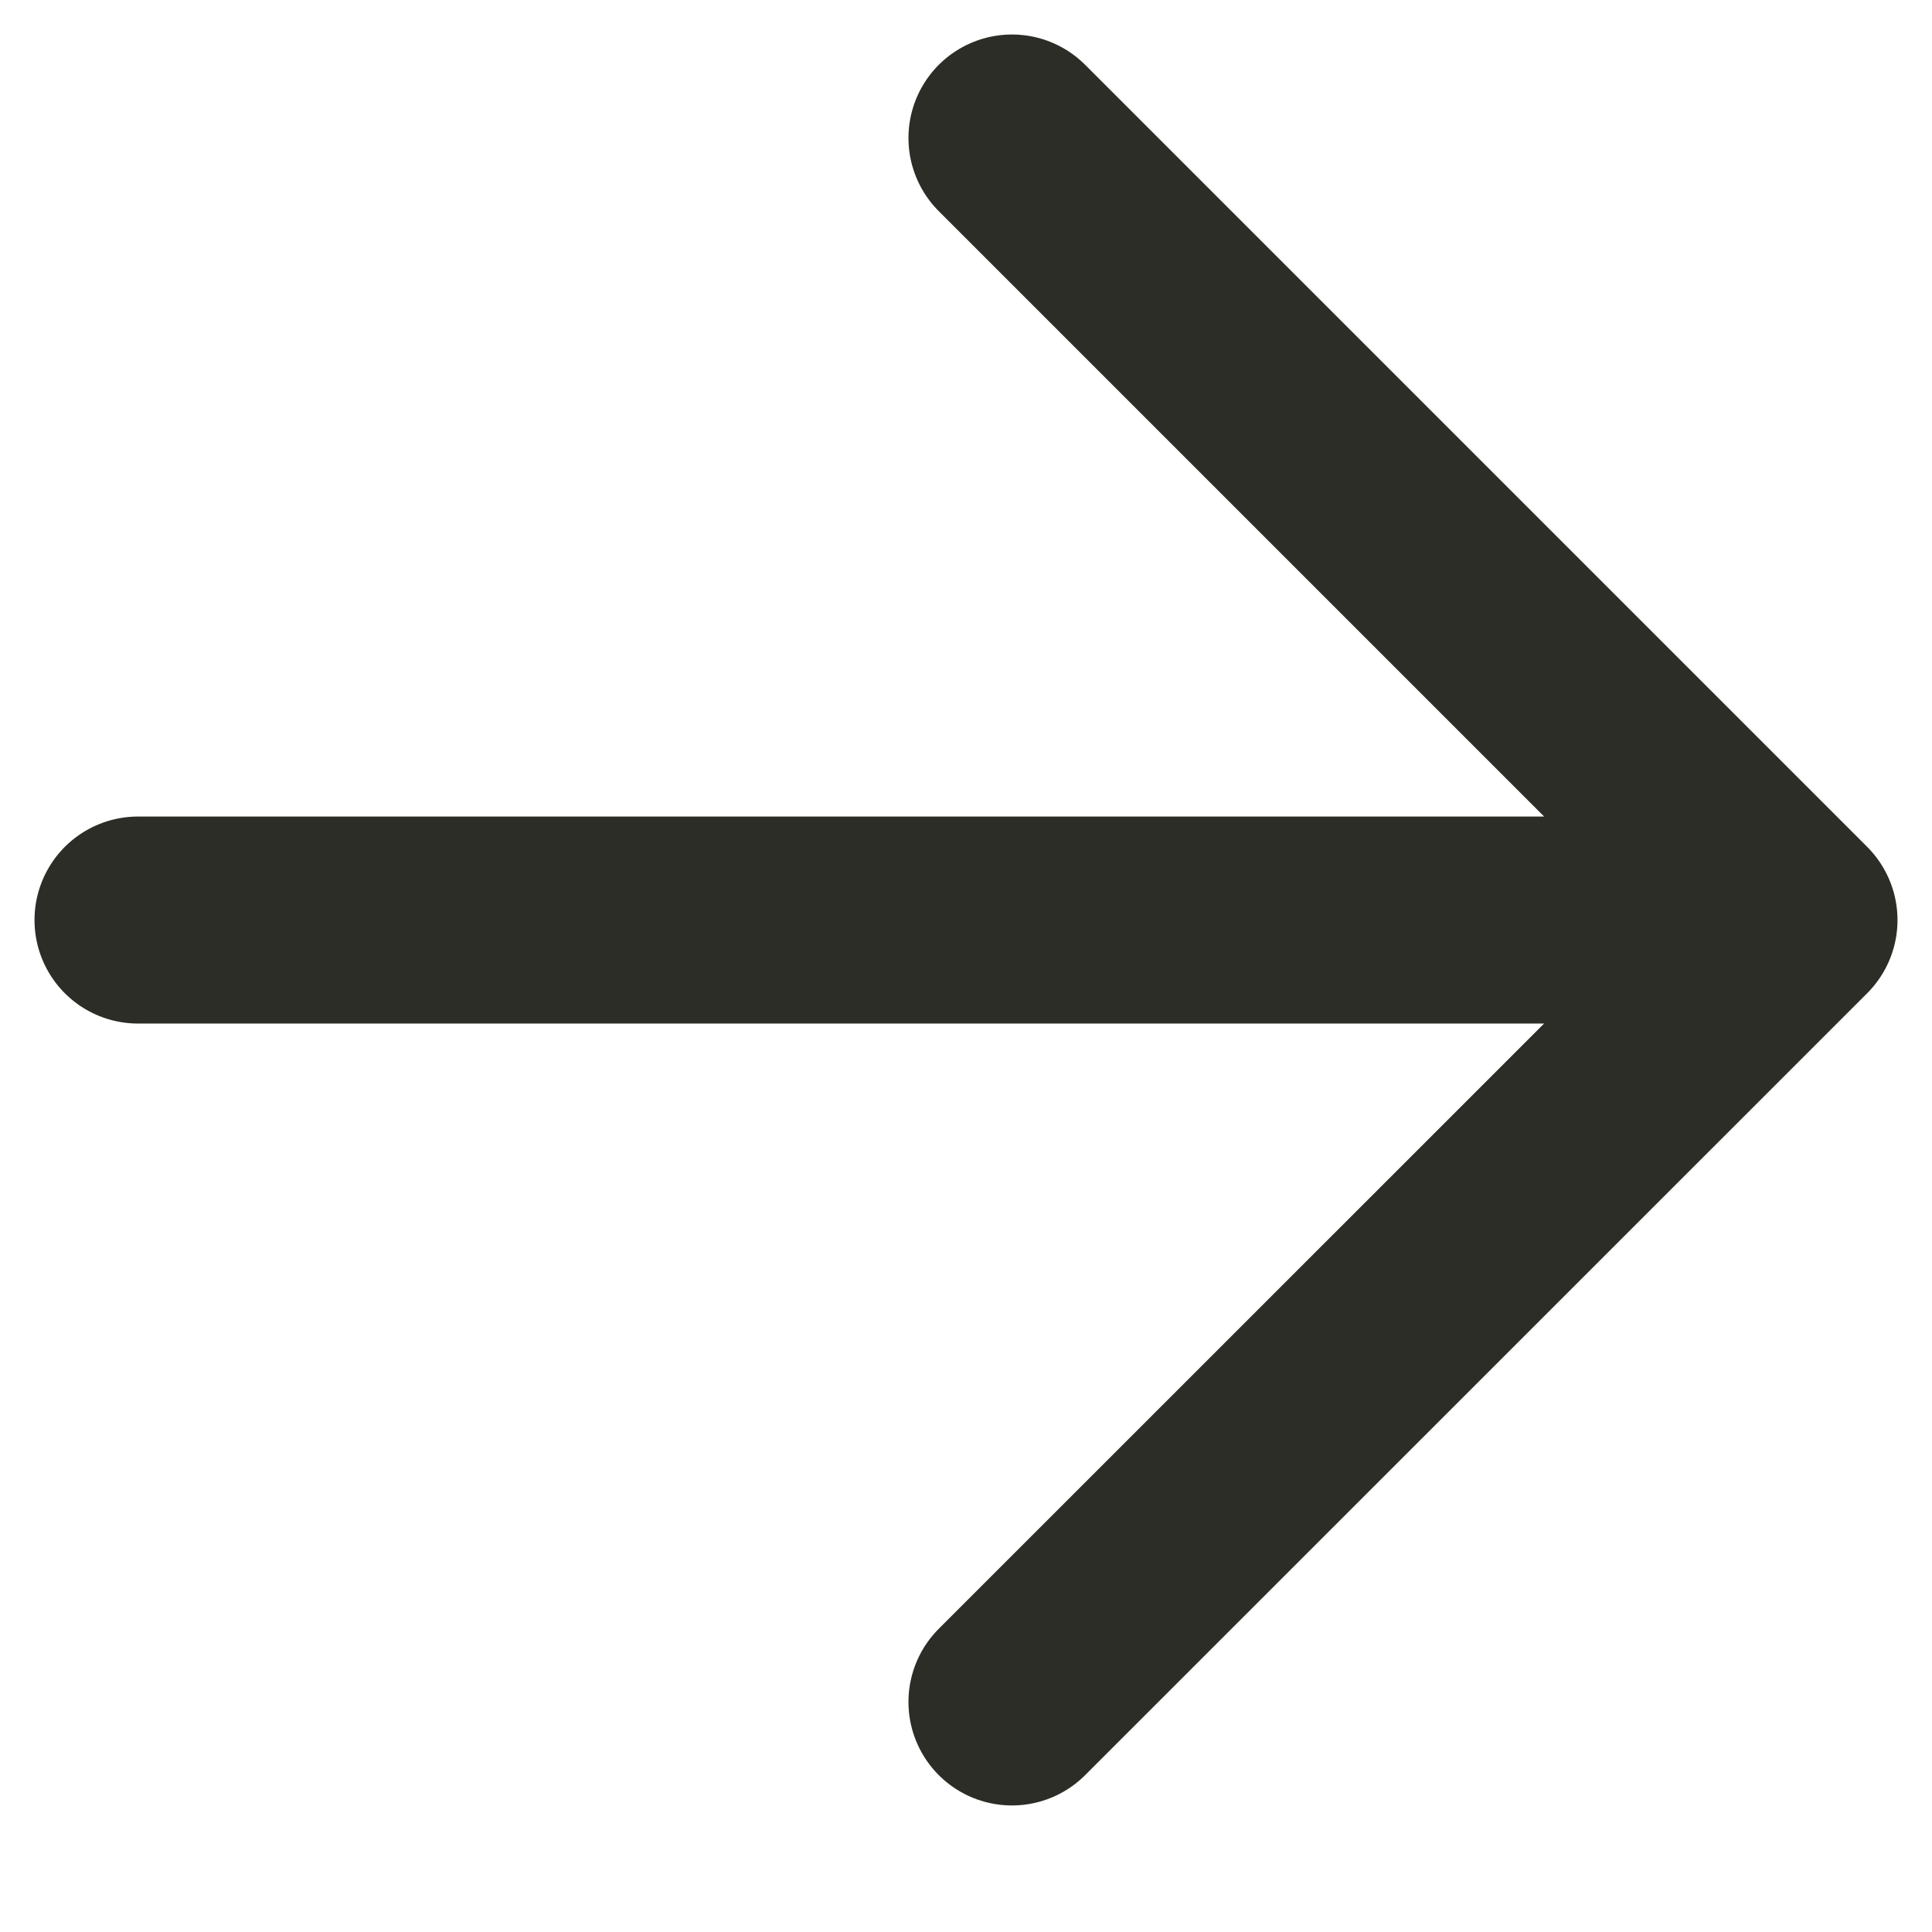
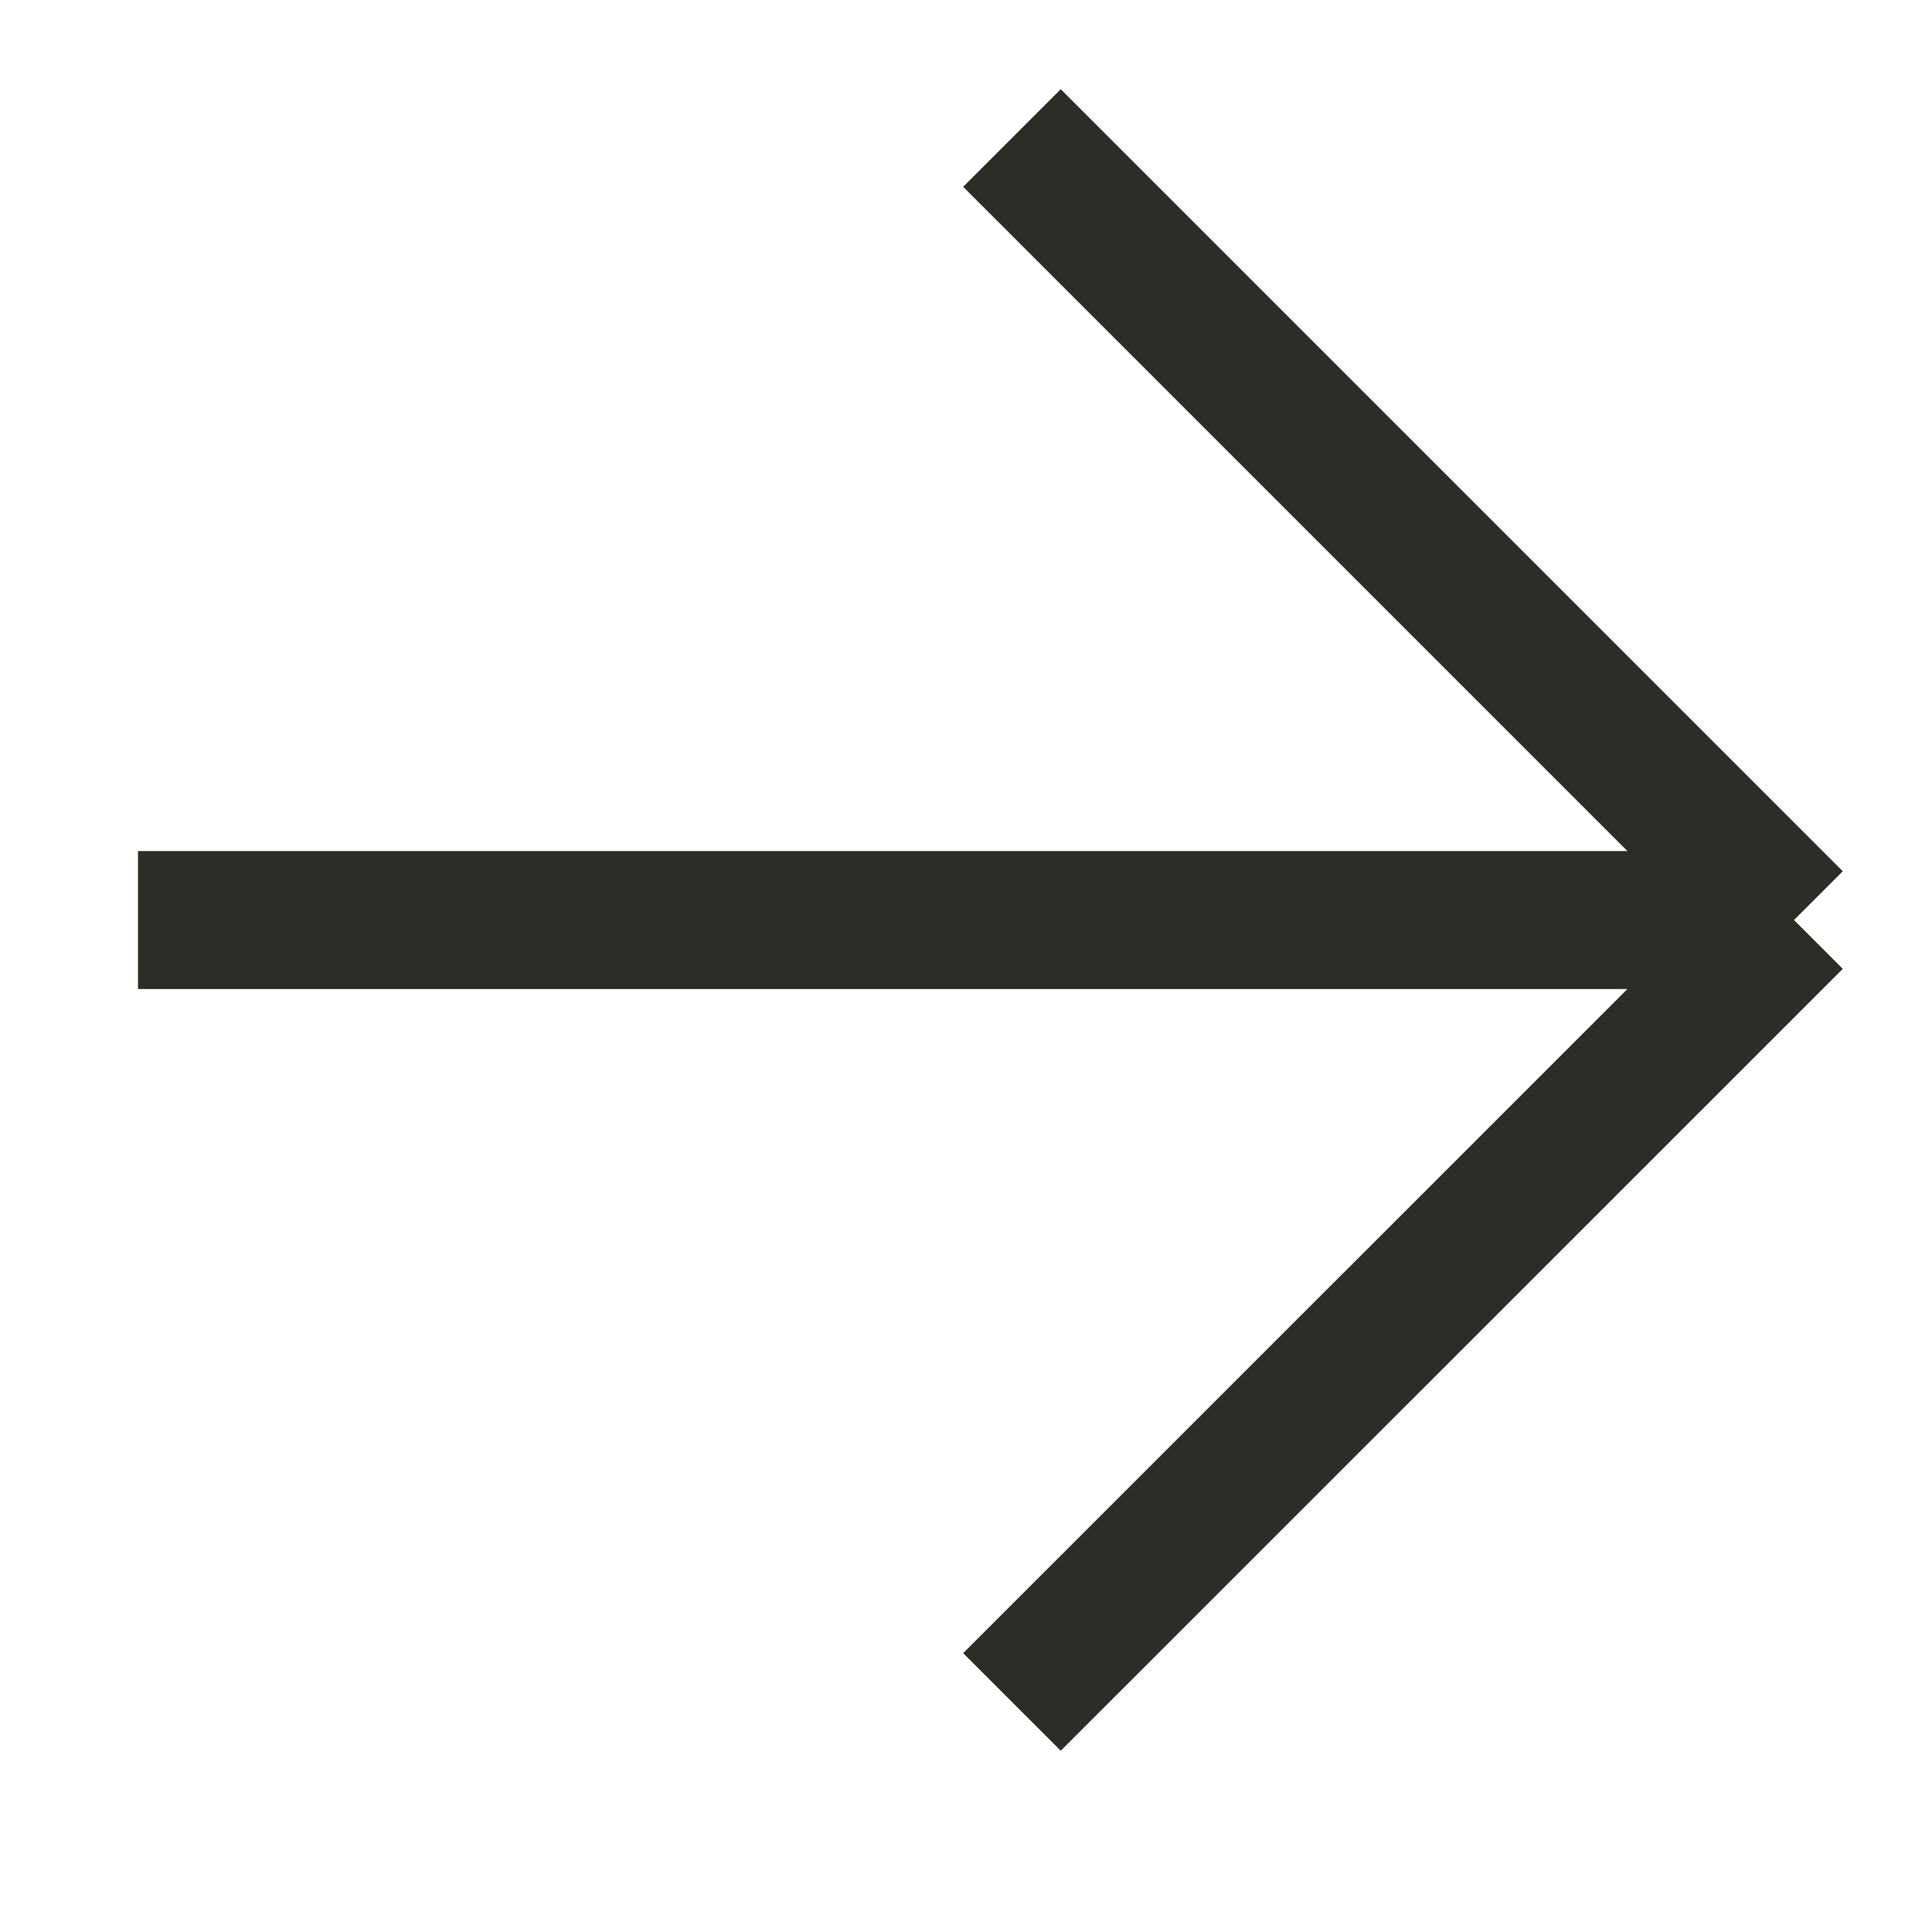
<svg xmlns="http://www.w3.org/2000/svg" width="14" height="14" viewBox="0 0 14 14" fill="none">
  <path d="M1 6.667H13ZM13 6.667L7.333 1ZM13 6.667L7.333 12.333Z" fill="#2D2D27" />
-   <path d="M1 6.667H13M13 6.667L7.333 1M13 6.667L7.333 12.333" stroke="#2D2D27" stroke-width="1.5" stroke-linecap="round" strokeLinejoin="round" />
+   <path d="M1 6.667H13M13 6.667L7.333 1M13 6.667L7.333 12.333" stroke="#2D2D27" strokeWidth="1.5" strokeLinecap="round" strokeLinejoin="round" />
</svg>
